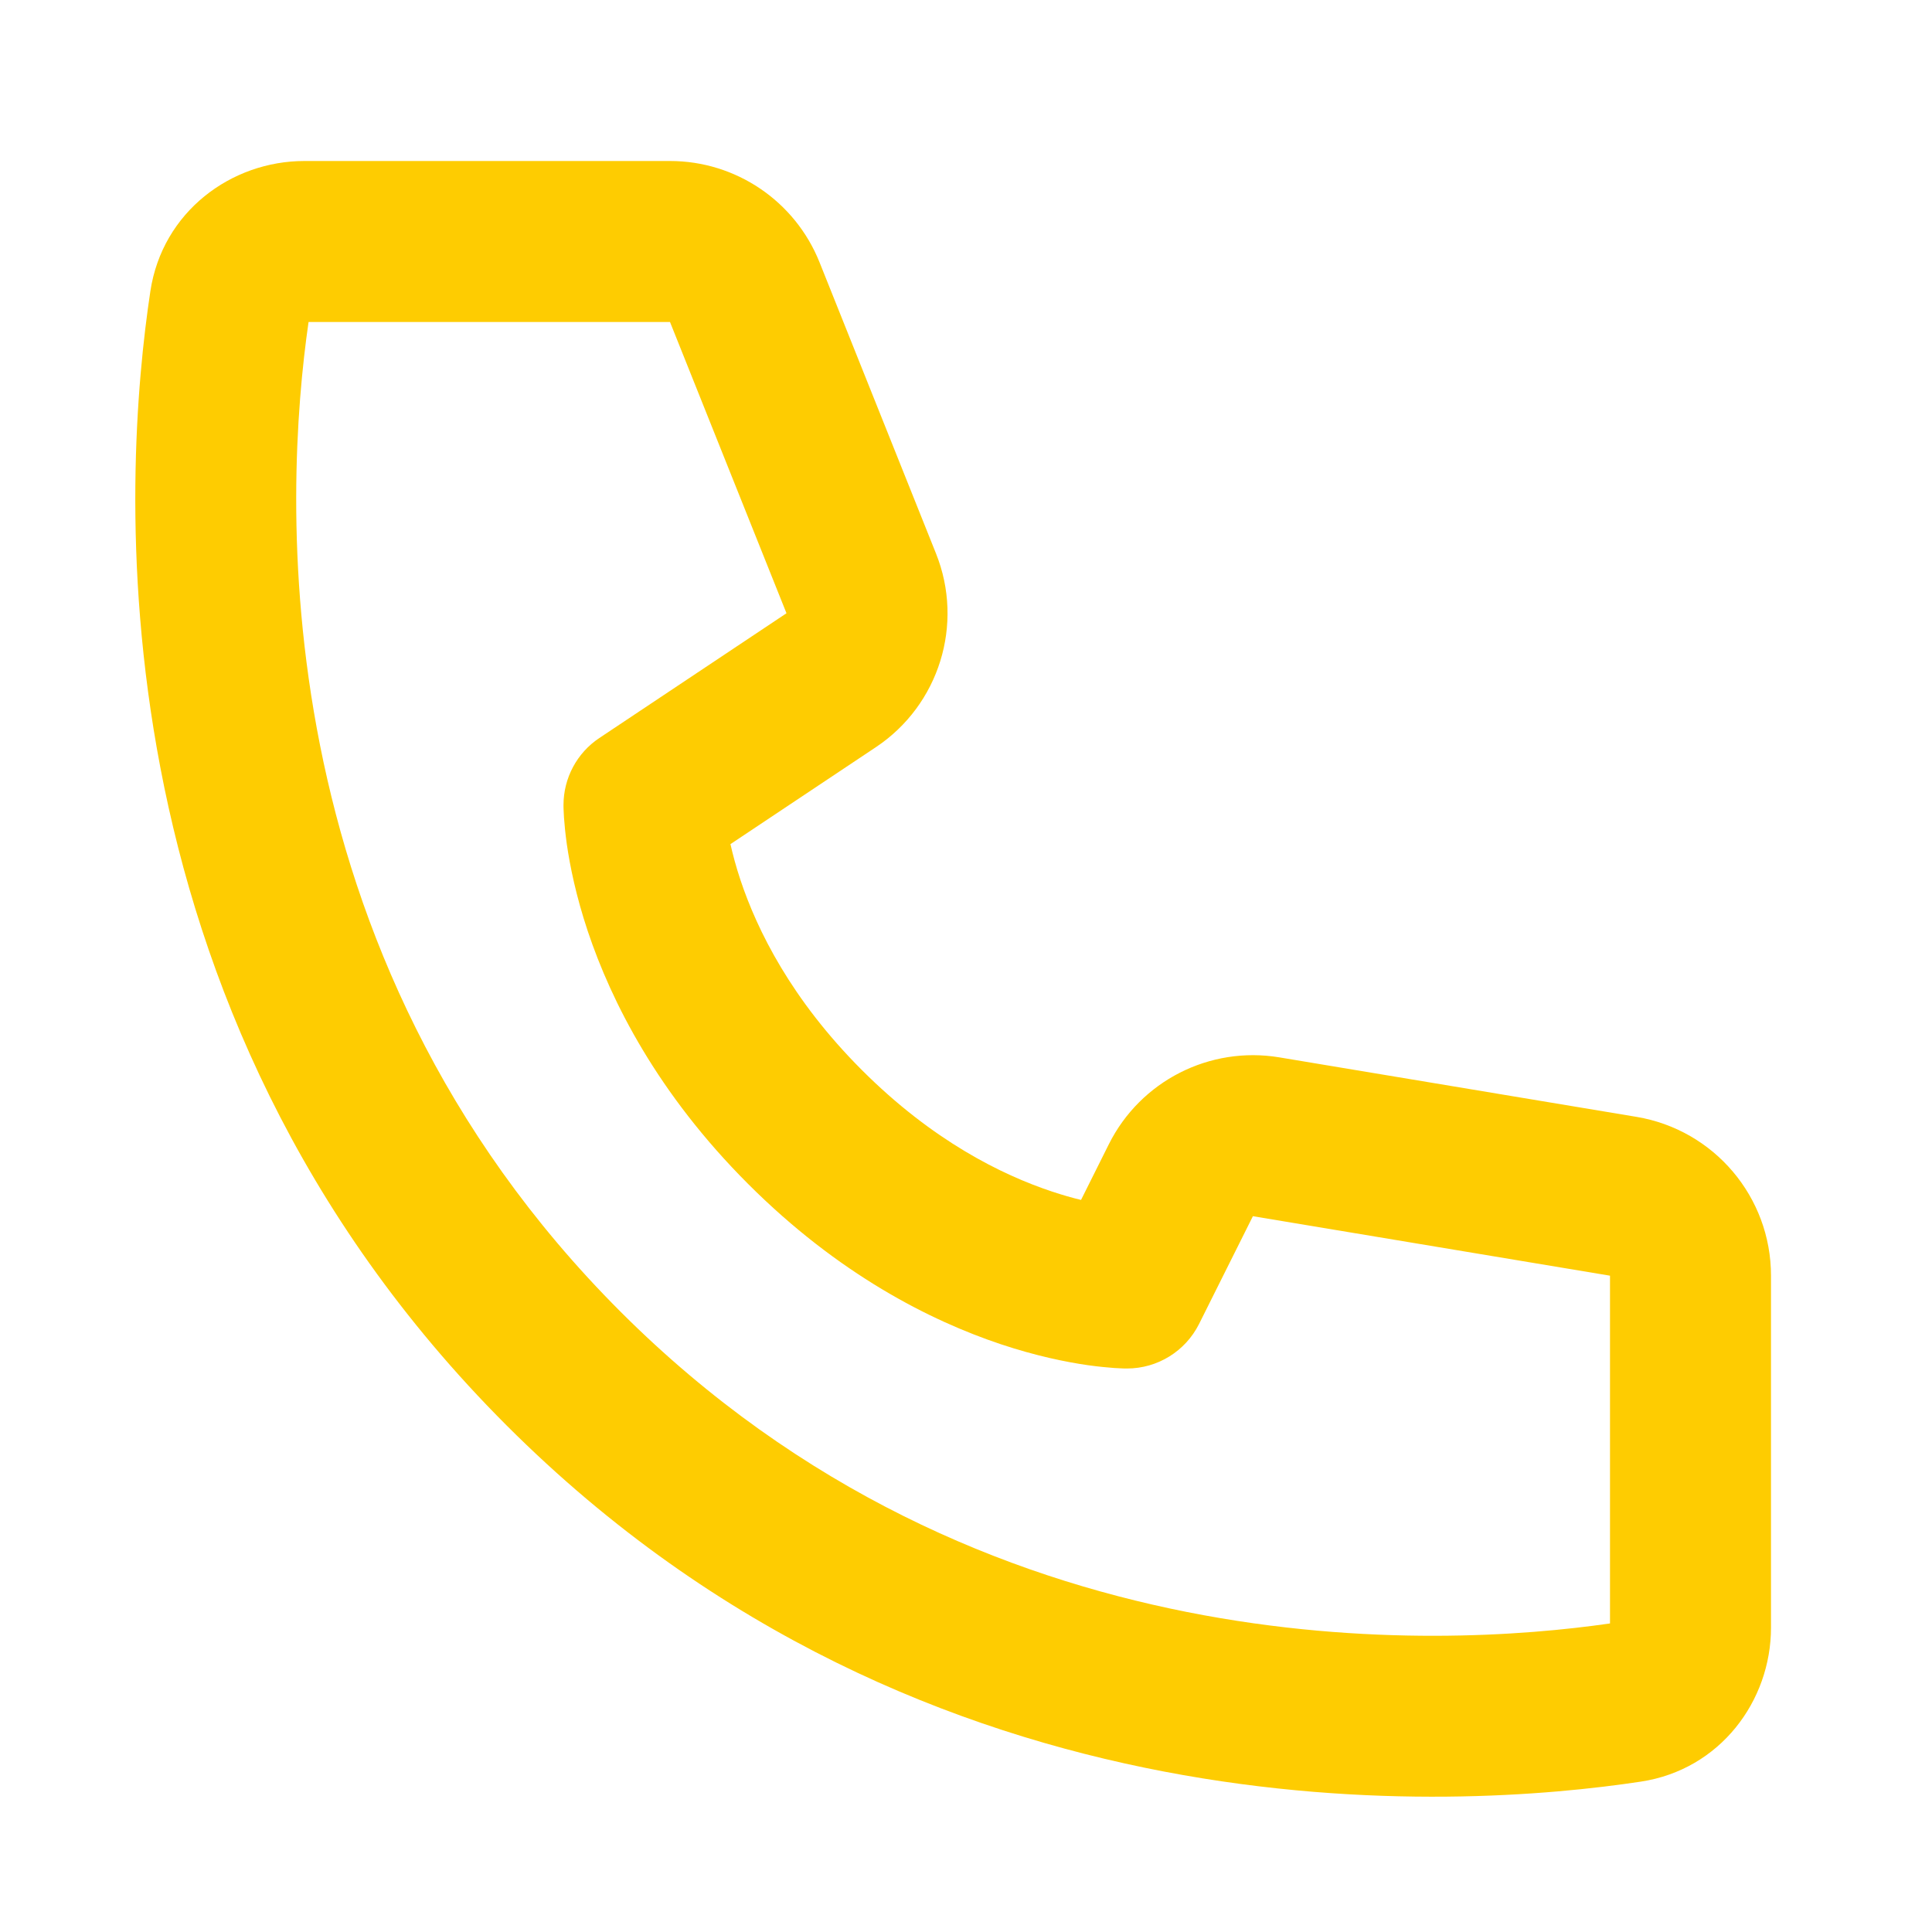
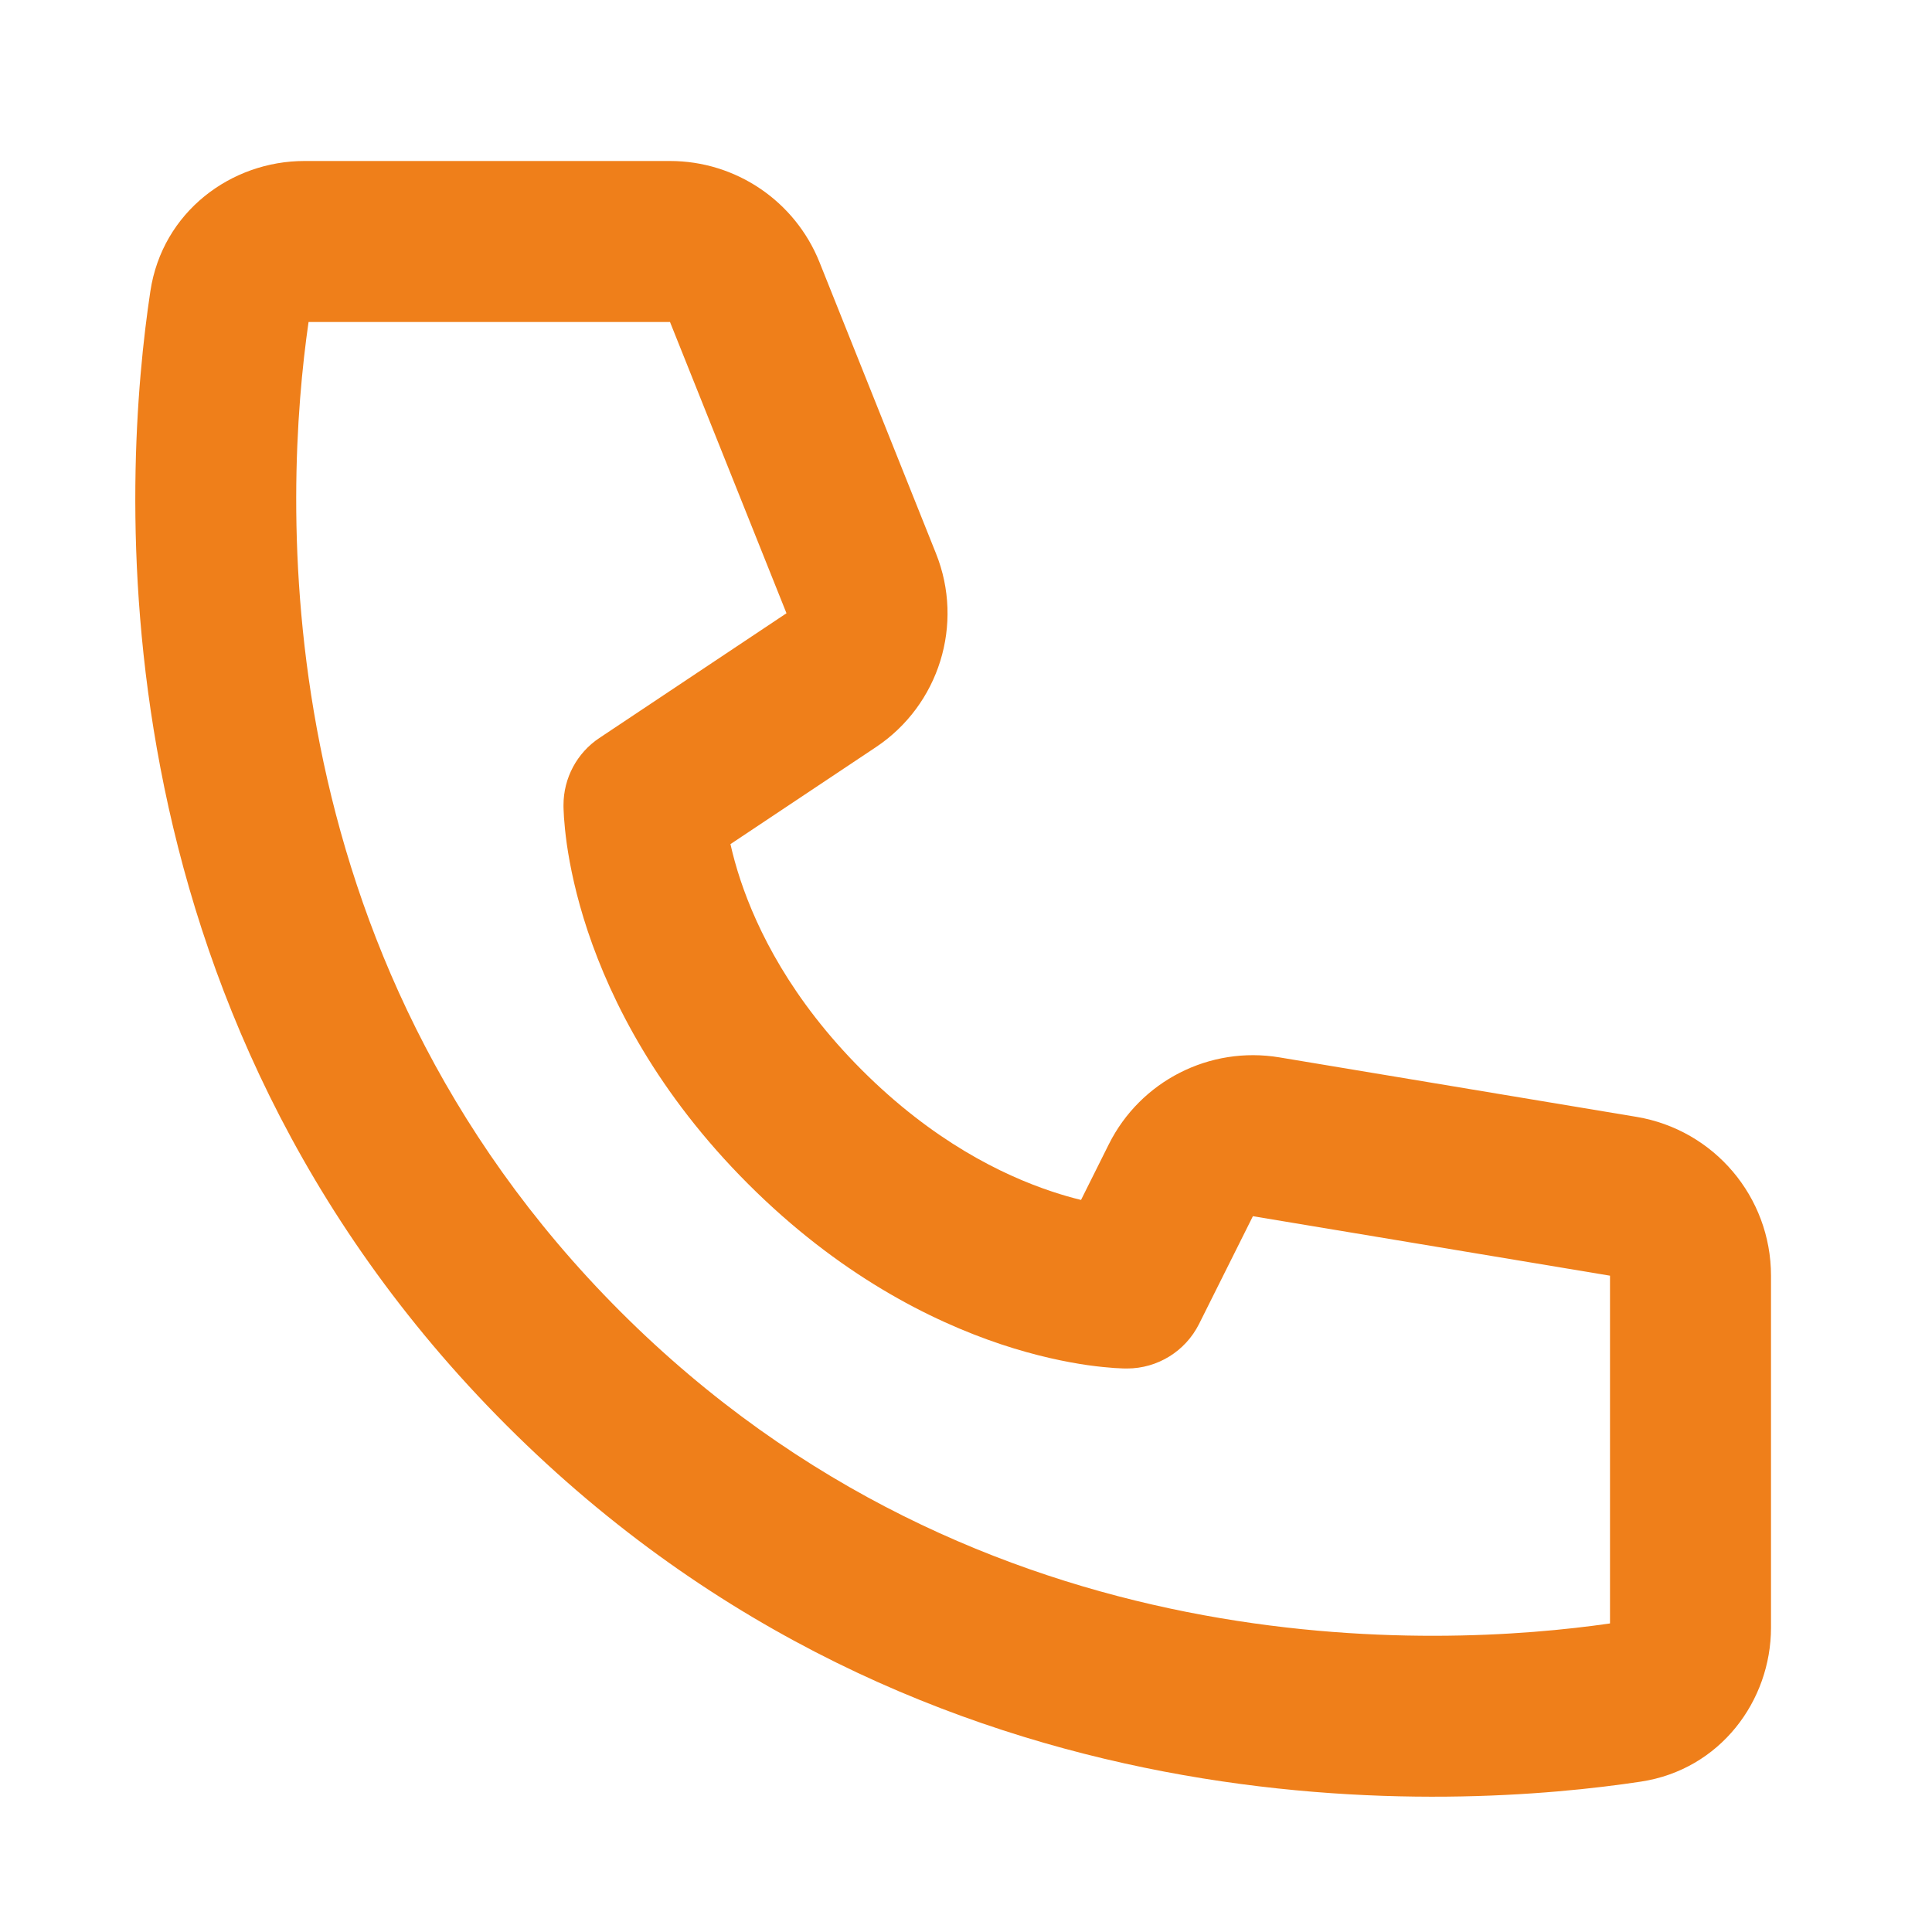
<svg xmlns="http://www.w3.org/2000/svg" width="24" height="24" viewBox="0 0 24 24" fill="none">
-   <path d="M3.833 4H8.323L9.77 7.618L7.445 9.168C7.167 9.353 7 9.666 7 10C7.003 10.094 7 10.001 7 10.001L7 10.002L7 10.004L7 10.009L7 10.022C7 10.031 7.001 10.042 7.001 10.055C7.002 10.081 7.004 10.115 7.006 10.156C7.012 10.239 7.022 10.349 7.041 10.485C7.08 10.757 7.155 11.128 7.301 11.566C7.595 12.446 8.171 13.585 9.293 14.707C10.415 15.829 11.554 16.405 12.434 16.699C12.872 16.845 13.244 16.92 13.515 16.959C13.651 16.978 13.762 16.988 13.844 16.994C13.885 16.997 13.919 16.998 13.945 16.999C13.958 16.999 13.969 17 13.979 17L13.991 17L13.996 17L13.998 17L13.999 17C13.999 17 14.111 16.994 14 17C14.379 17 14.725 16.786 14.895 16.447L15.564 15.108L20 15.847V20.167C17.889 20.472 12.188 20.773 7.707 16.293C3.227 11.813 3.528 6.111 3.833 4ZM9.074 10.486L10.88 9.282C11.667 8.758 11.979 7.753 11.627 6.875L10.18 3.257C9.876 2.498 9.141 2 8.323 2H3.781C2.872 2 2.017 2.631 1.868 3.617C1.529 5.859 1.067 12.481 6.293 17.707C11.519 22.933 18.141 22.471 20.383 22.132C21.369 21.983 22 21.128 22 20.219V15.847C22 14.869 21.293 14.035 20.329 13.874L15.893 13.135C15.027 12.991 14.168 13.428 13.775 14.213L13.429 14.906C13.32 14.88 13.198 14.845 13.066 14.801C12.446 14.595 11.585 14.171 10.707 13.293C9.829 12.415 9.406 11.554 9.199 10.934C9.143 10.766 9.103 10.615 9.074 10.486Z" fill="#FECC01" />
+   <path d="M3.833 4H8.323L9.77 7.618L7.445 9.168C7.167 9.353 7 9.666 7 10C7.003 10.094 7 10.001 7 10.001L7 10.002L7 10.004L7 10.009L7 10.022C7 10.031 7.001 10.042 7.001 10.055C7.002 10.081 7.004 10.115 7.006 10.156C7.012 10.239 7.022 10.349 7.041 10.485C7.08 10.757 7.155 11.128 7.301 11.566C7.595 12.446 8.171 13.585 9.293 14.707C10.415 15.829 11.554 16.405 12.434 16.699C12.872 16.845 13.244 16.92 13.515 16.959C13.651 16.978 13.762 16.988 13.844 16.994C13.885 16.997 13.919 16.998 13.945 16.999C13.958 16.999 13.969 17 13.979 17L13.991 17L13.996 17L13.998 17L13.999 17C13.999 17 14.111 16.994 14 17C14.379 17 14.725 16.786 14.895 16.447L15.564 15.108L20 15.847V20.167C17.889 20.472 12.188 20.773 7.707 16.293C3.227 11.813 3.528 6.111 3.833 4ZM9.074 10.486L10.88 9.282C11.667 8.758 11.979 7.753 11.627 6.875L10.18 3.257C9.876 2.498 9.141 2 8.323 2H3.781C2.872 2 2.017 2.631 1.868 3.617C1.529 5.859 1.067 12.481 6.293 17.707C11.519 22.933 18.141 22.471 20.383 22.132C21.369 21.983 22 21.128 22 20.219V15.847C22 14.869 21.293 14.035 20.329 13.874L15.893 13.135C15.027 12.991 14.168 13.428 13.775 14.213L13.429 14.906C13.32 14.88 13.198 14.845 13.066 14.801C12.446 14.595 11.585 14.171 10.707 13.293C9.829 12.415 9.406 11.554 9.199 10.934C9.143 10.766 9.103 10.615 9.074 10.486Z" fill="#EF7F1A" />
</svg>
